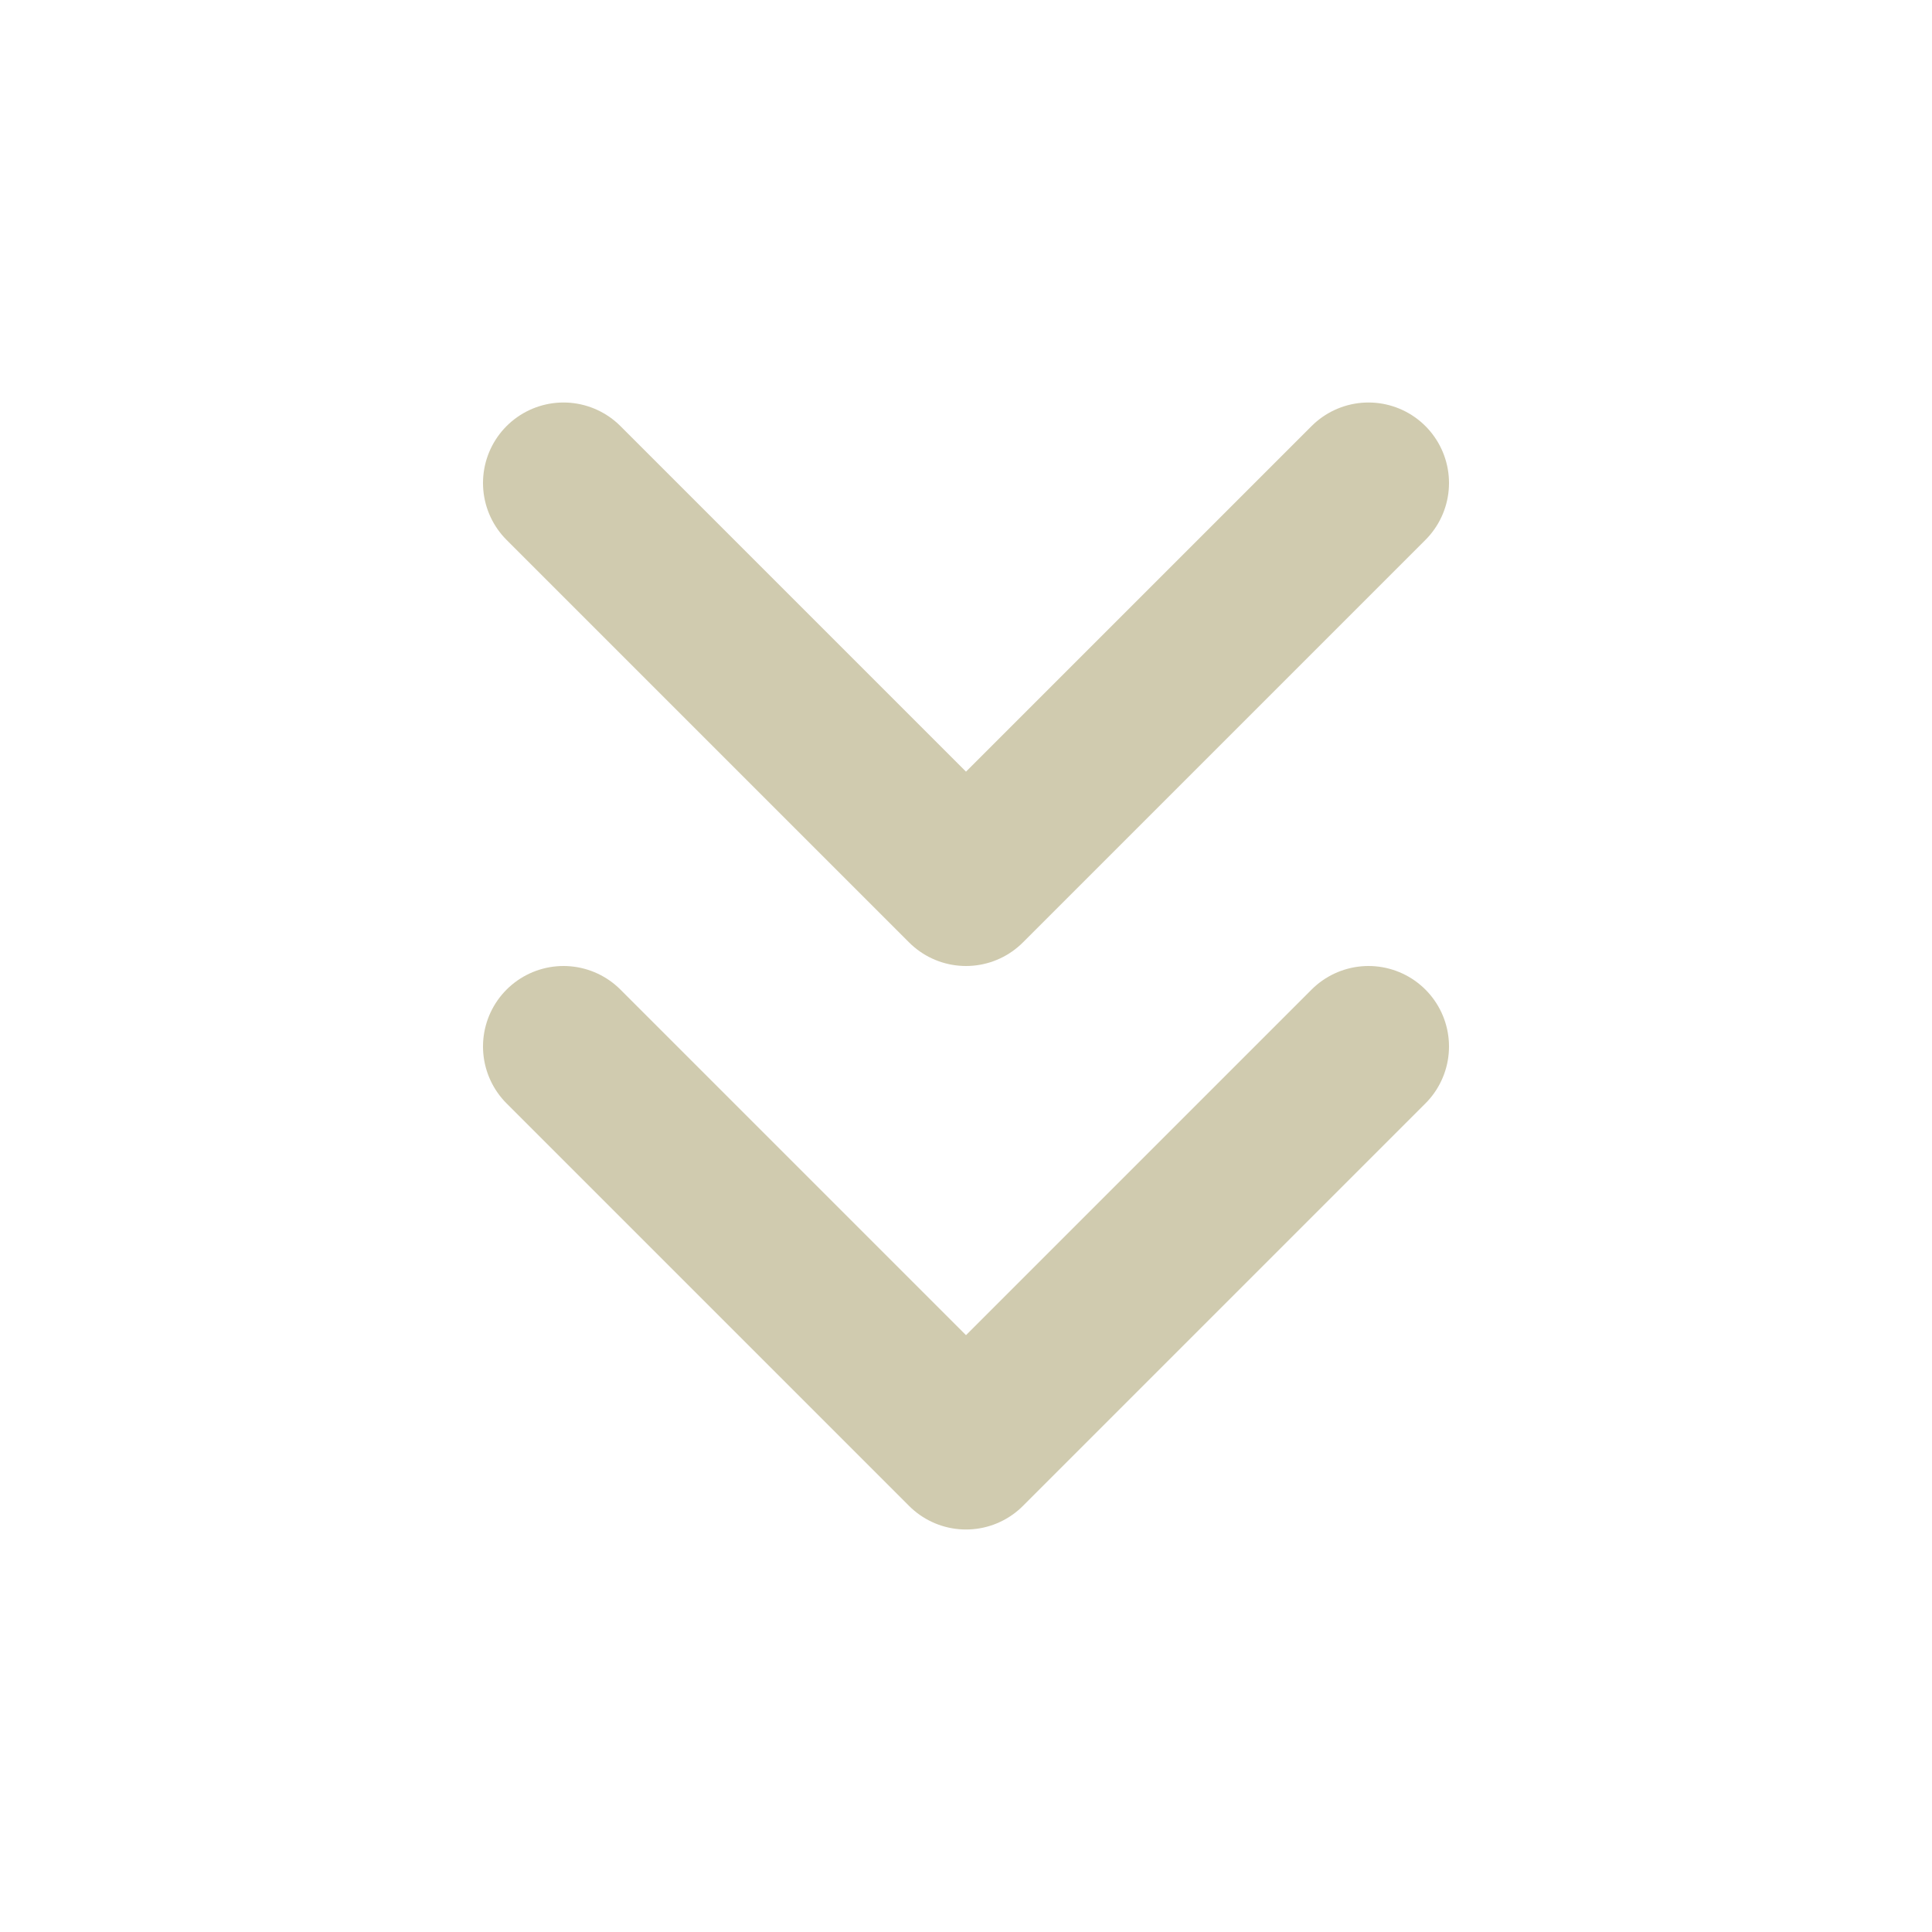
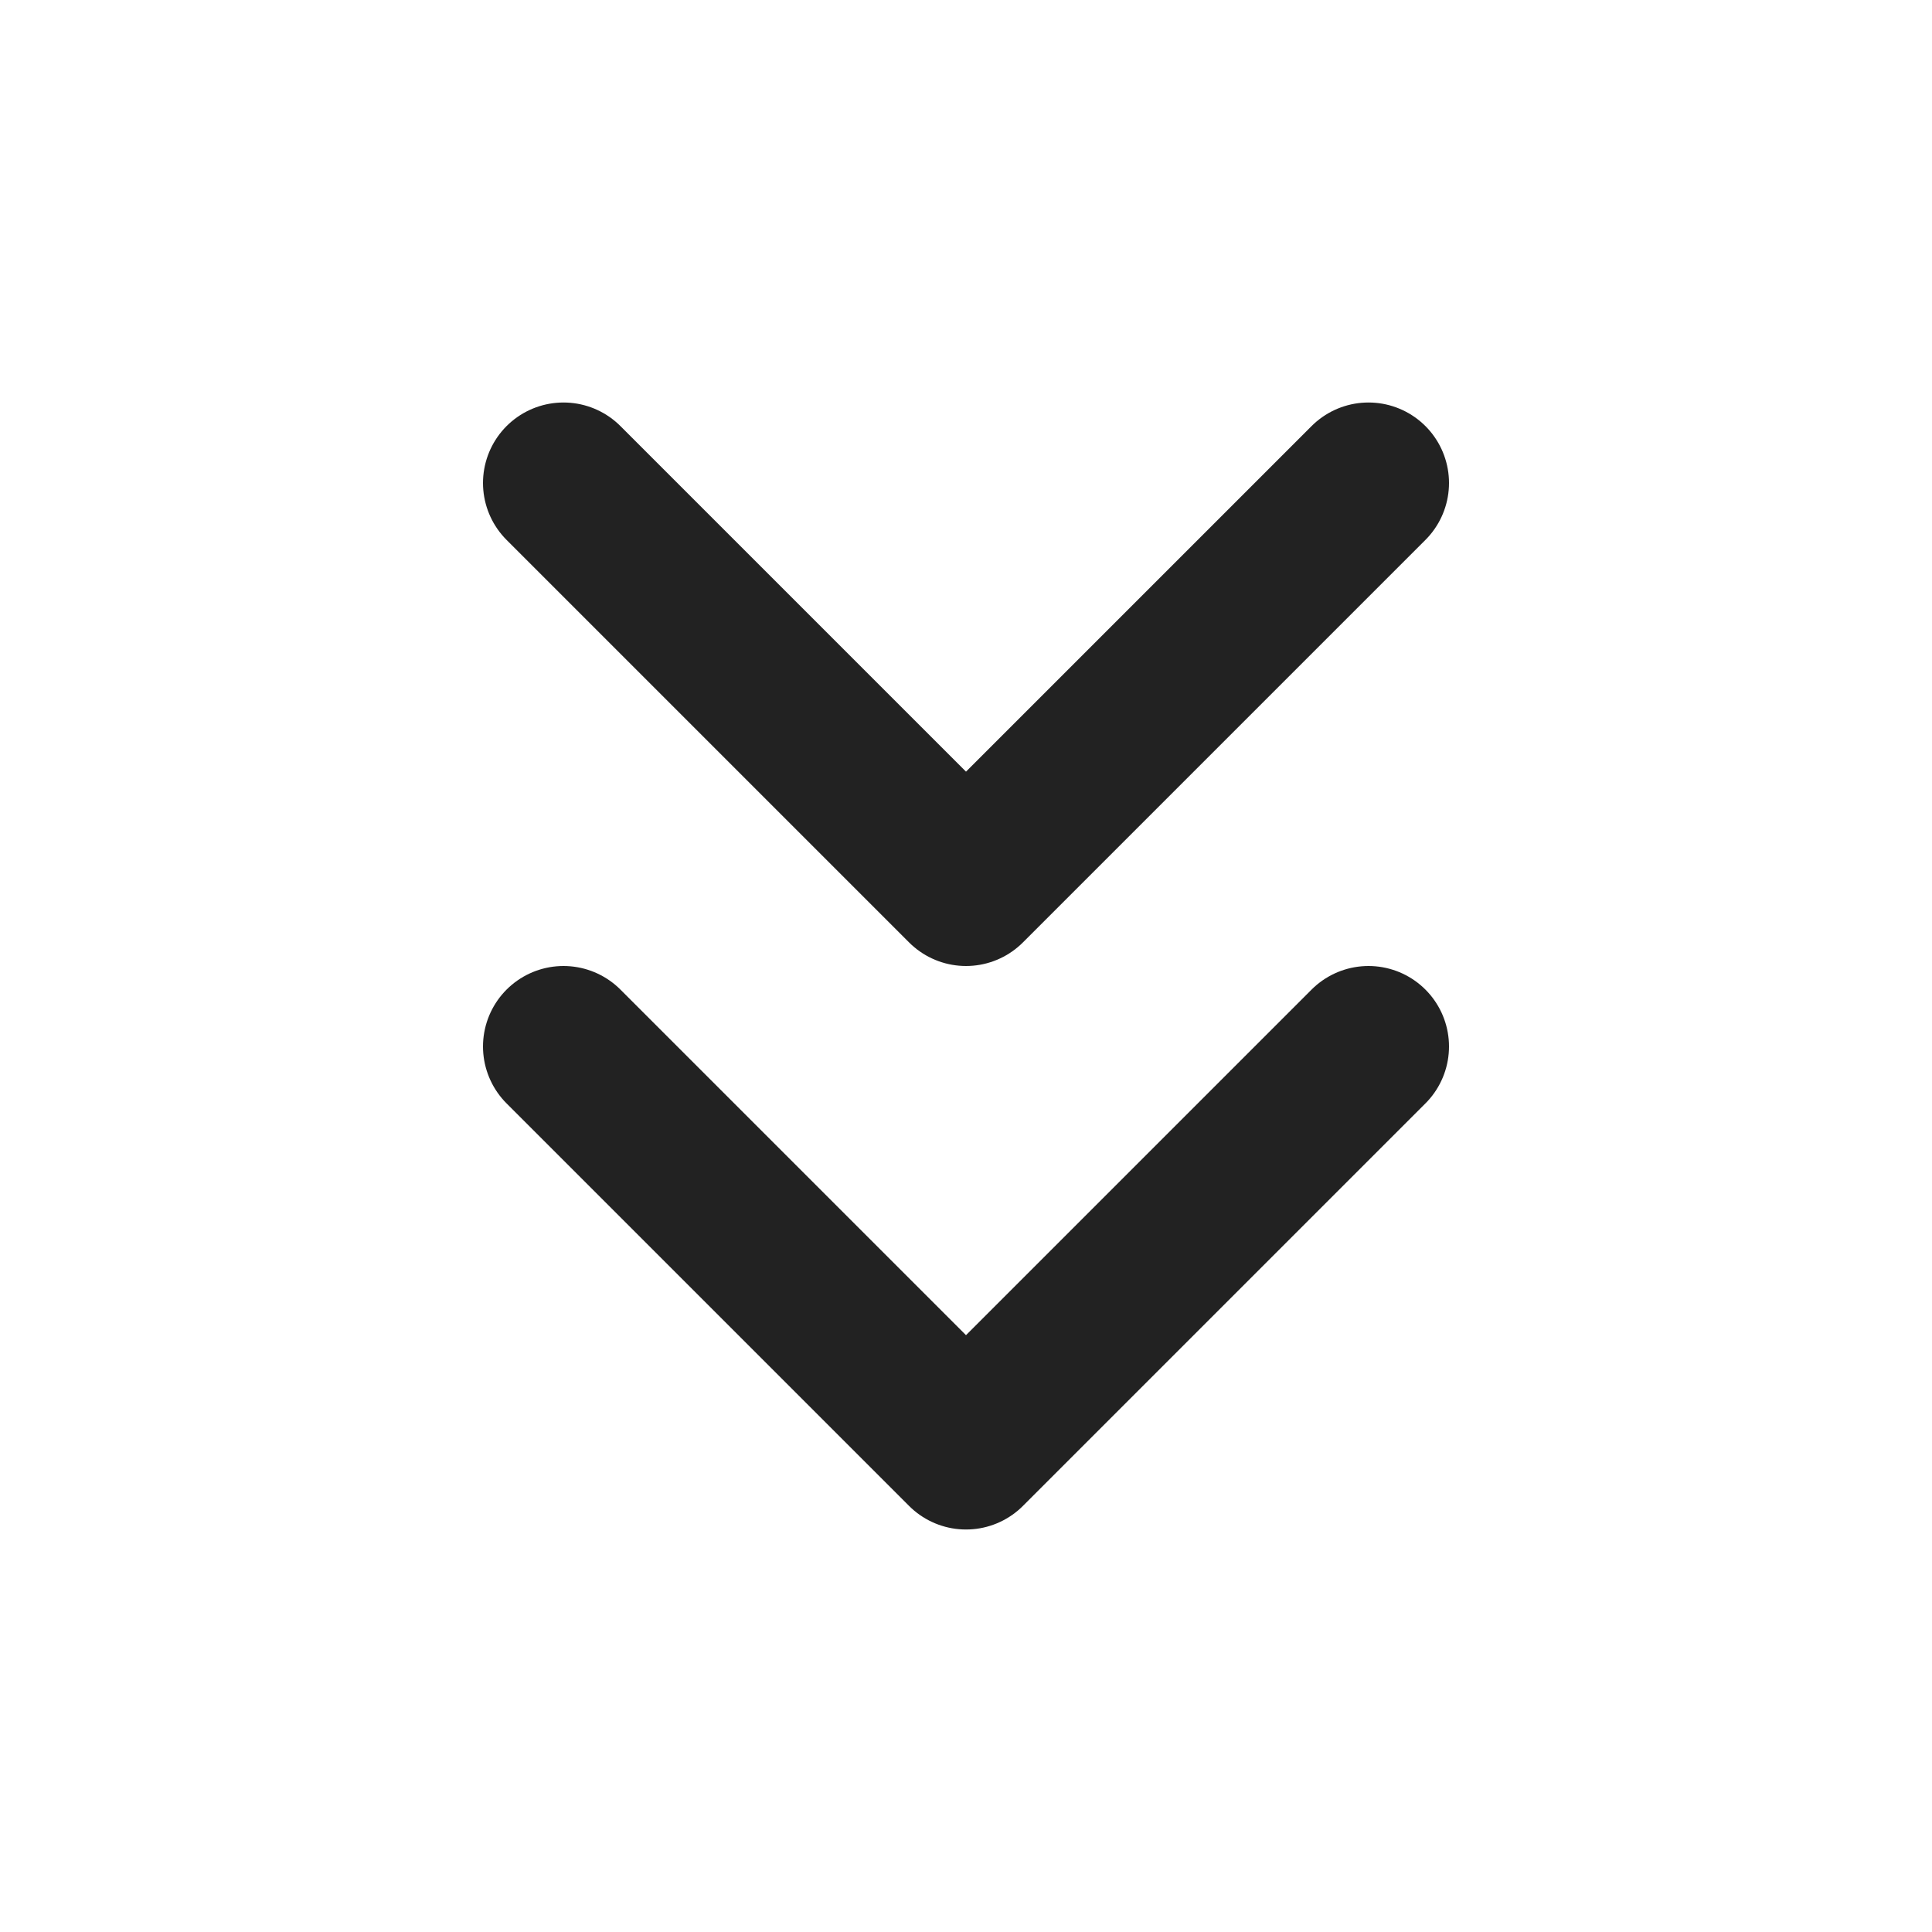
- <svg xmlns="http://www.w3.org/2000/svg" width="24" height="24" viewBox="0 0 24 24" fill="none" stroke="#d0cbaf" stroke-width="2" stroke-linecap="round" stroke-linejoin="round" class="feather feather-chevrons-down">
+ <svg xmlns="http://www.w3.org/2000/svg" width="24" height="24" viewBox="0 0 24 24" fill="none" stroke="#222222" stroke-width="2" stroke-linecap="round" stroke-linejoin="round" class="feather feather-chevrons-down">
  <polyline points="7 13 12 18 17 13" />
  <polyline points="7 6 12 11 17 6" />
</svg>
